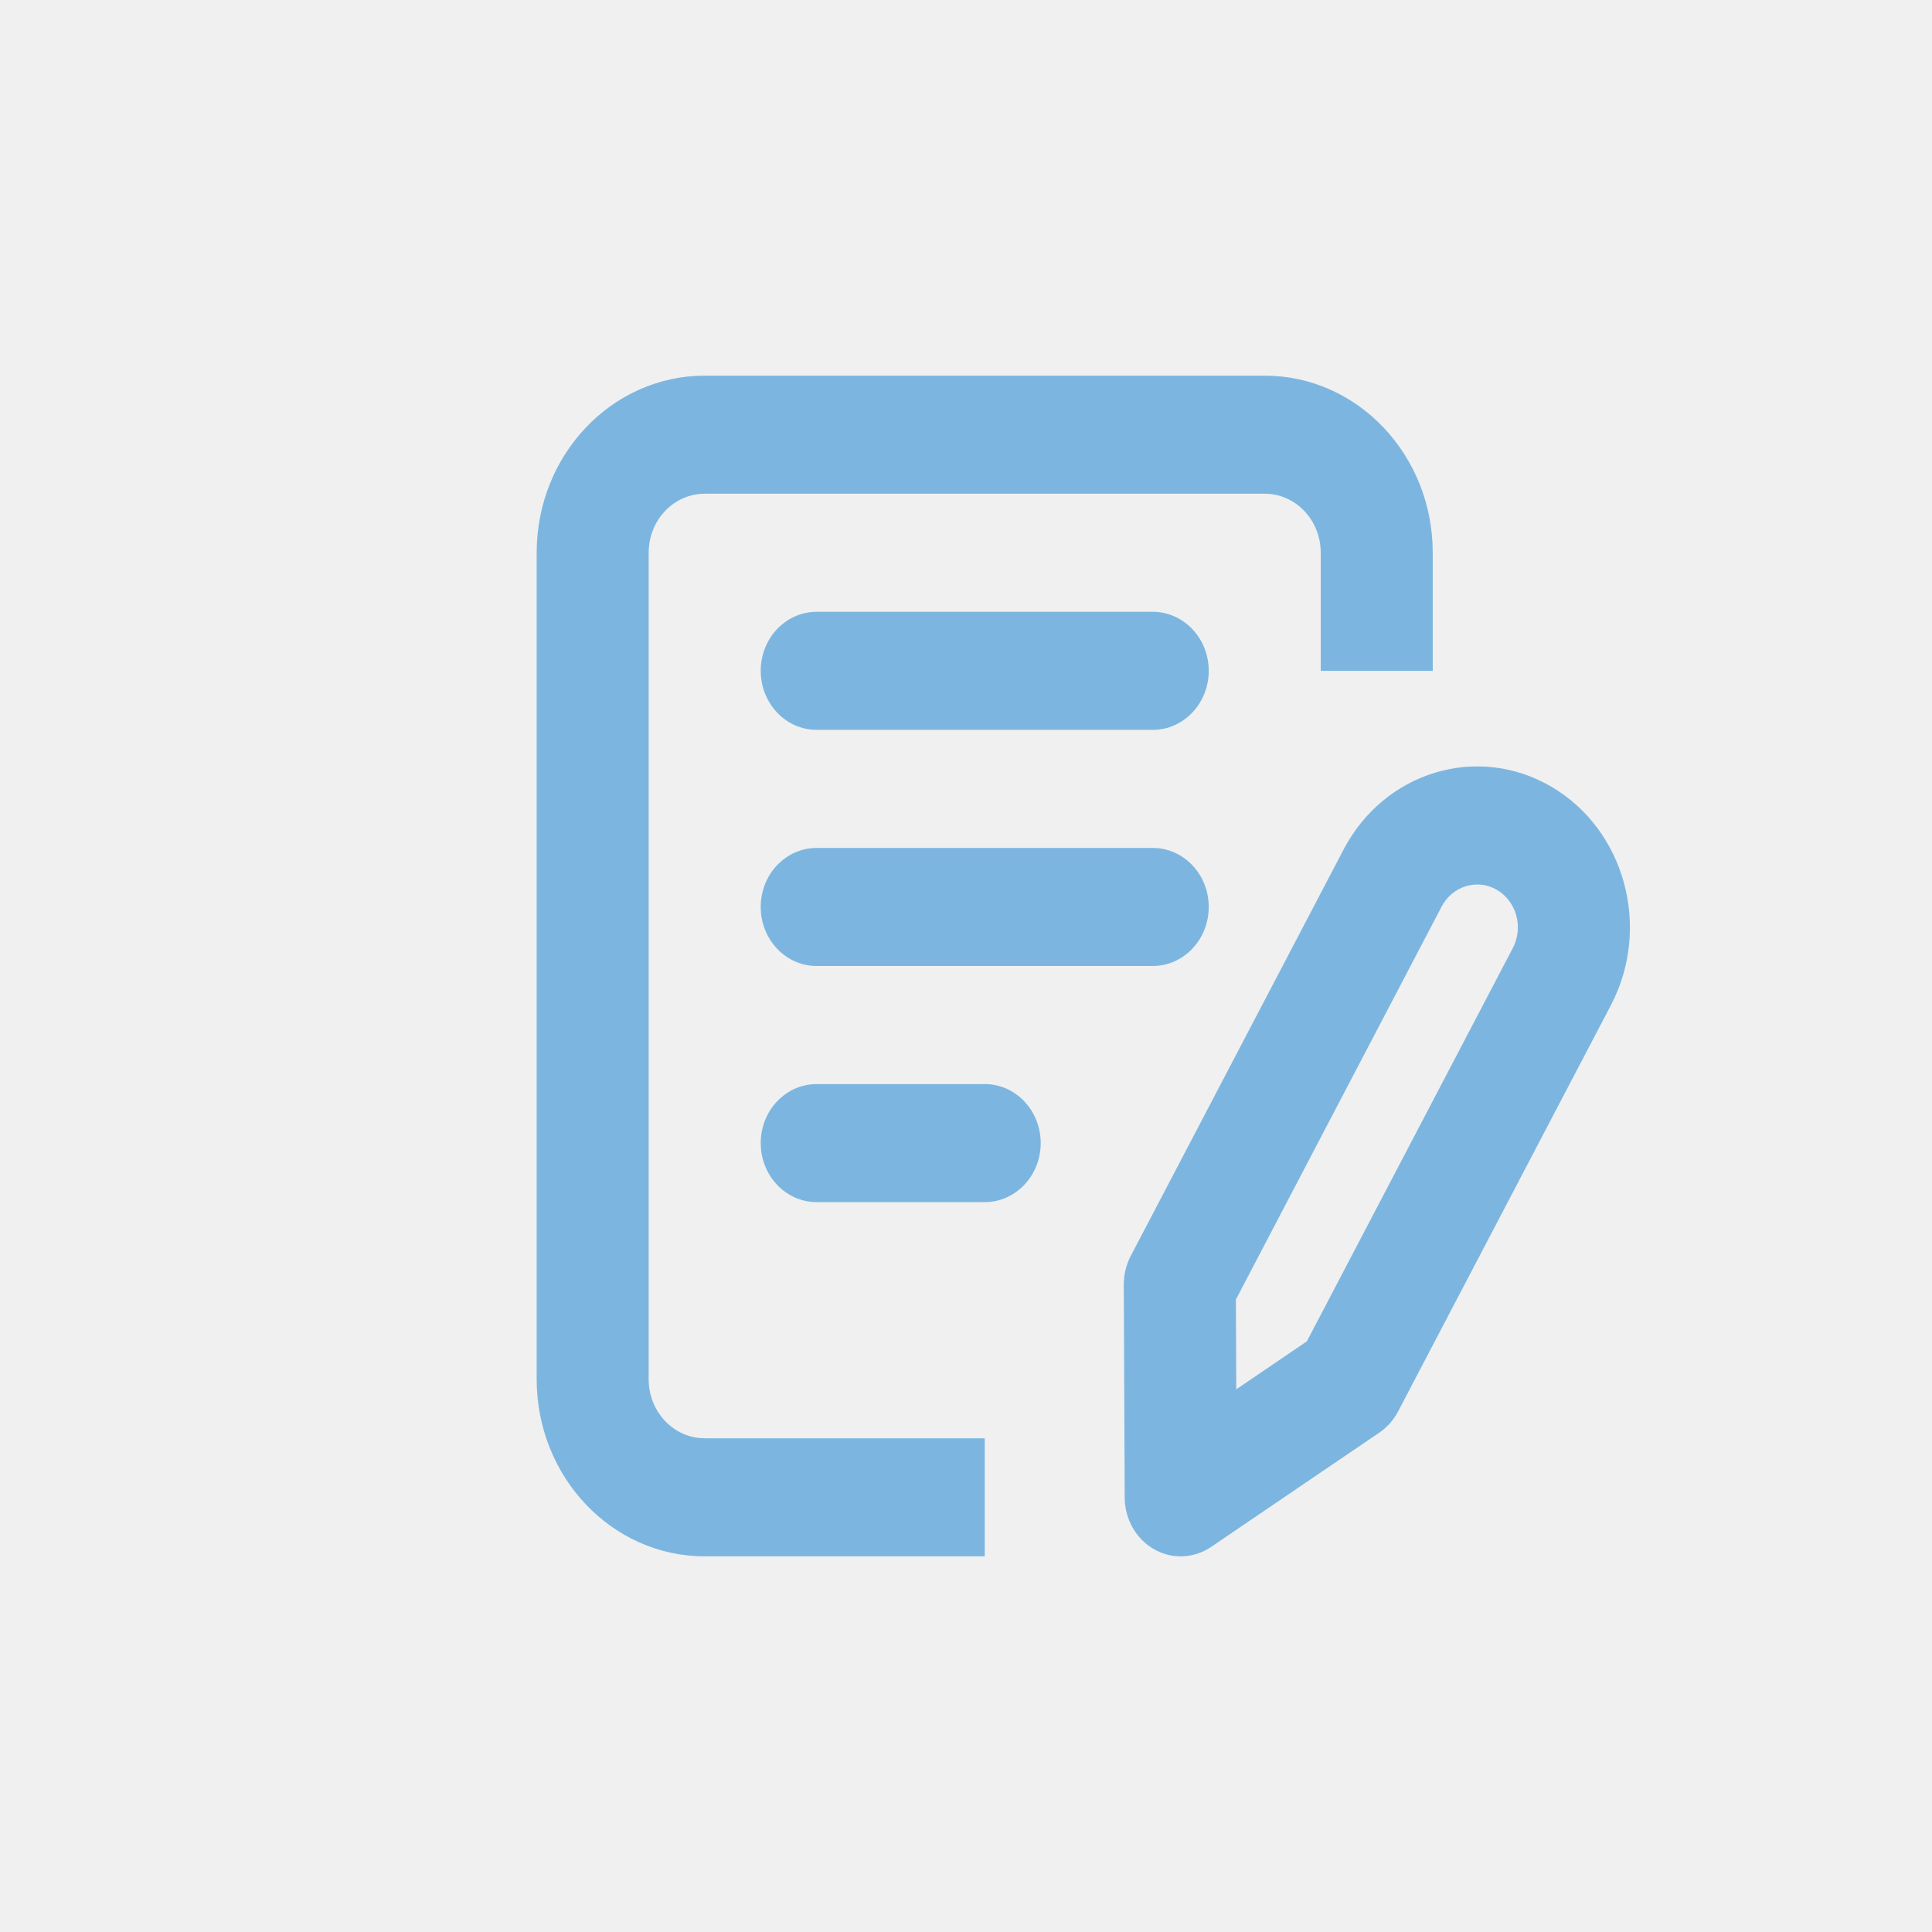
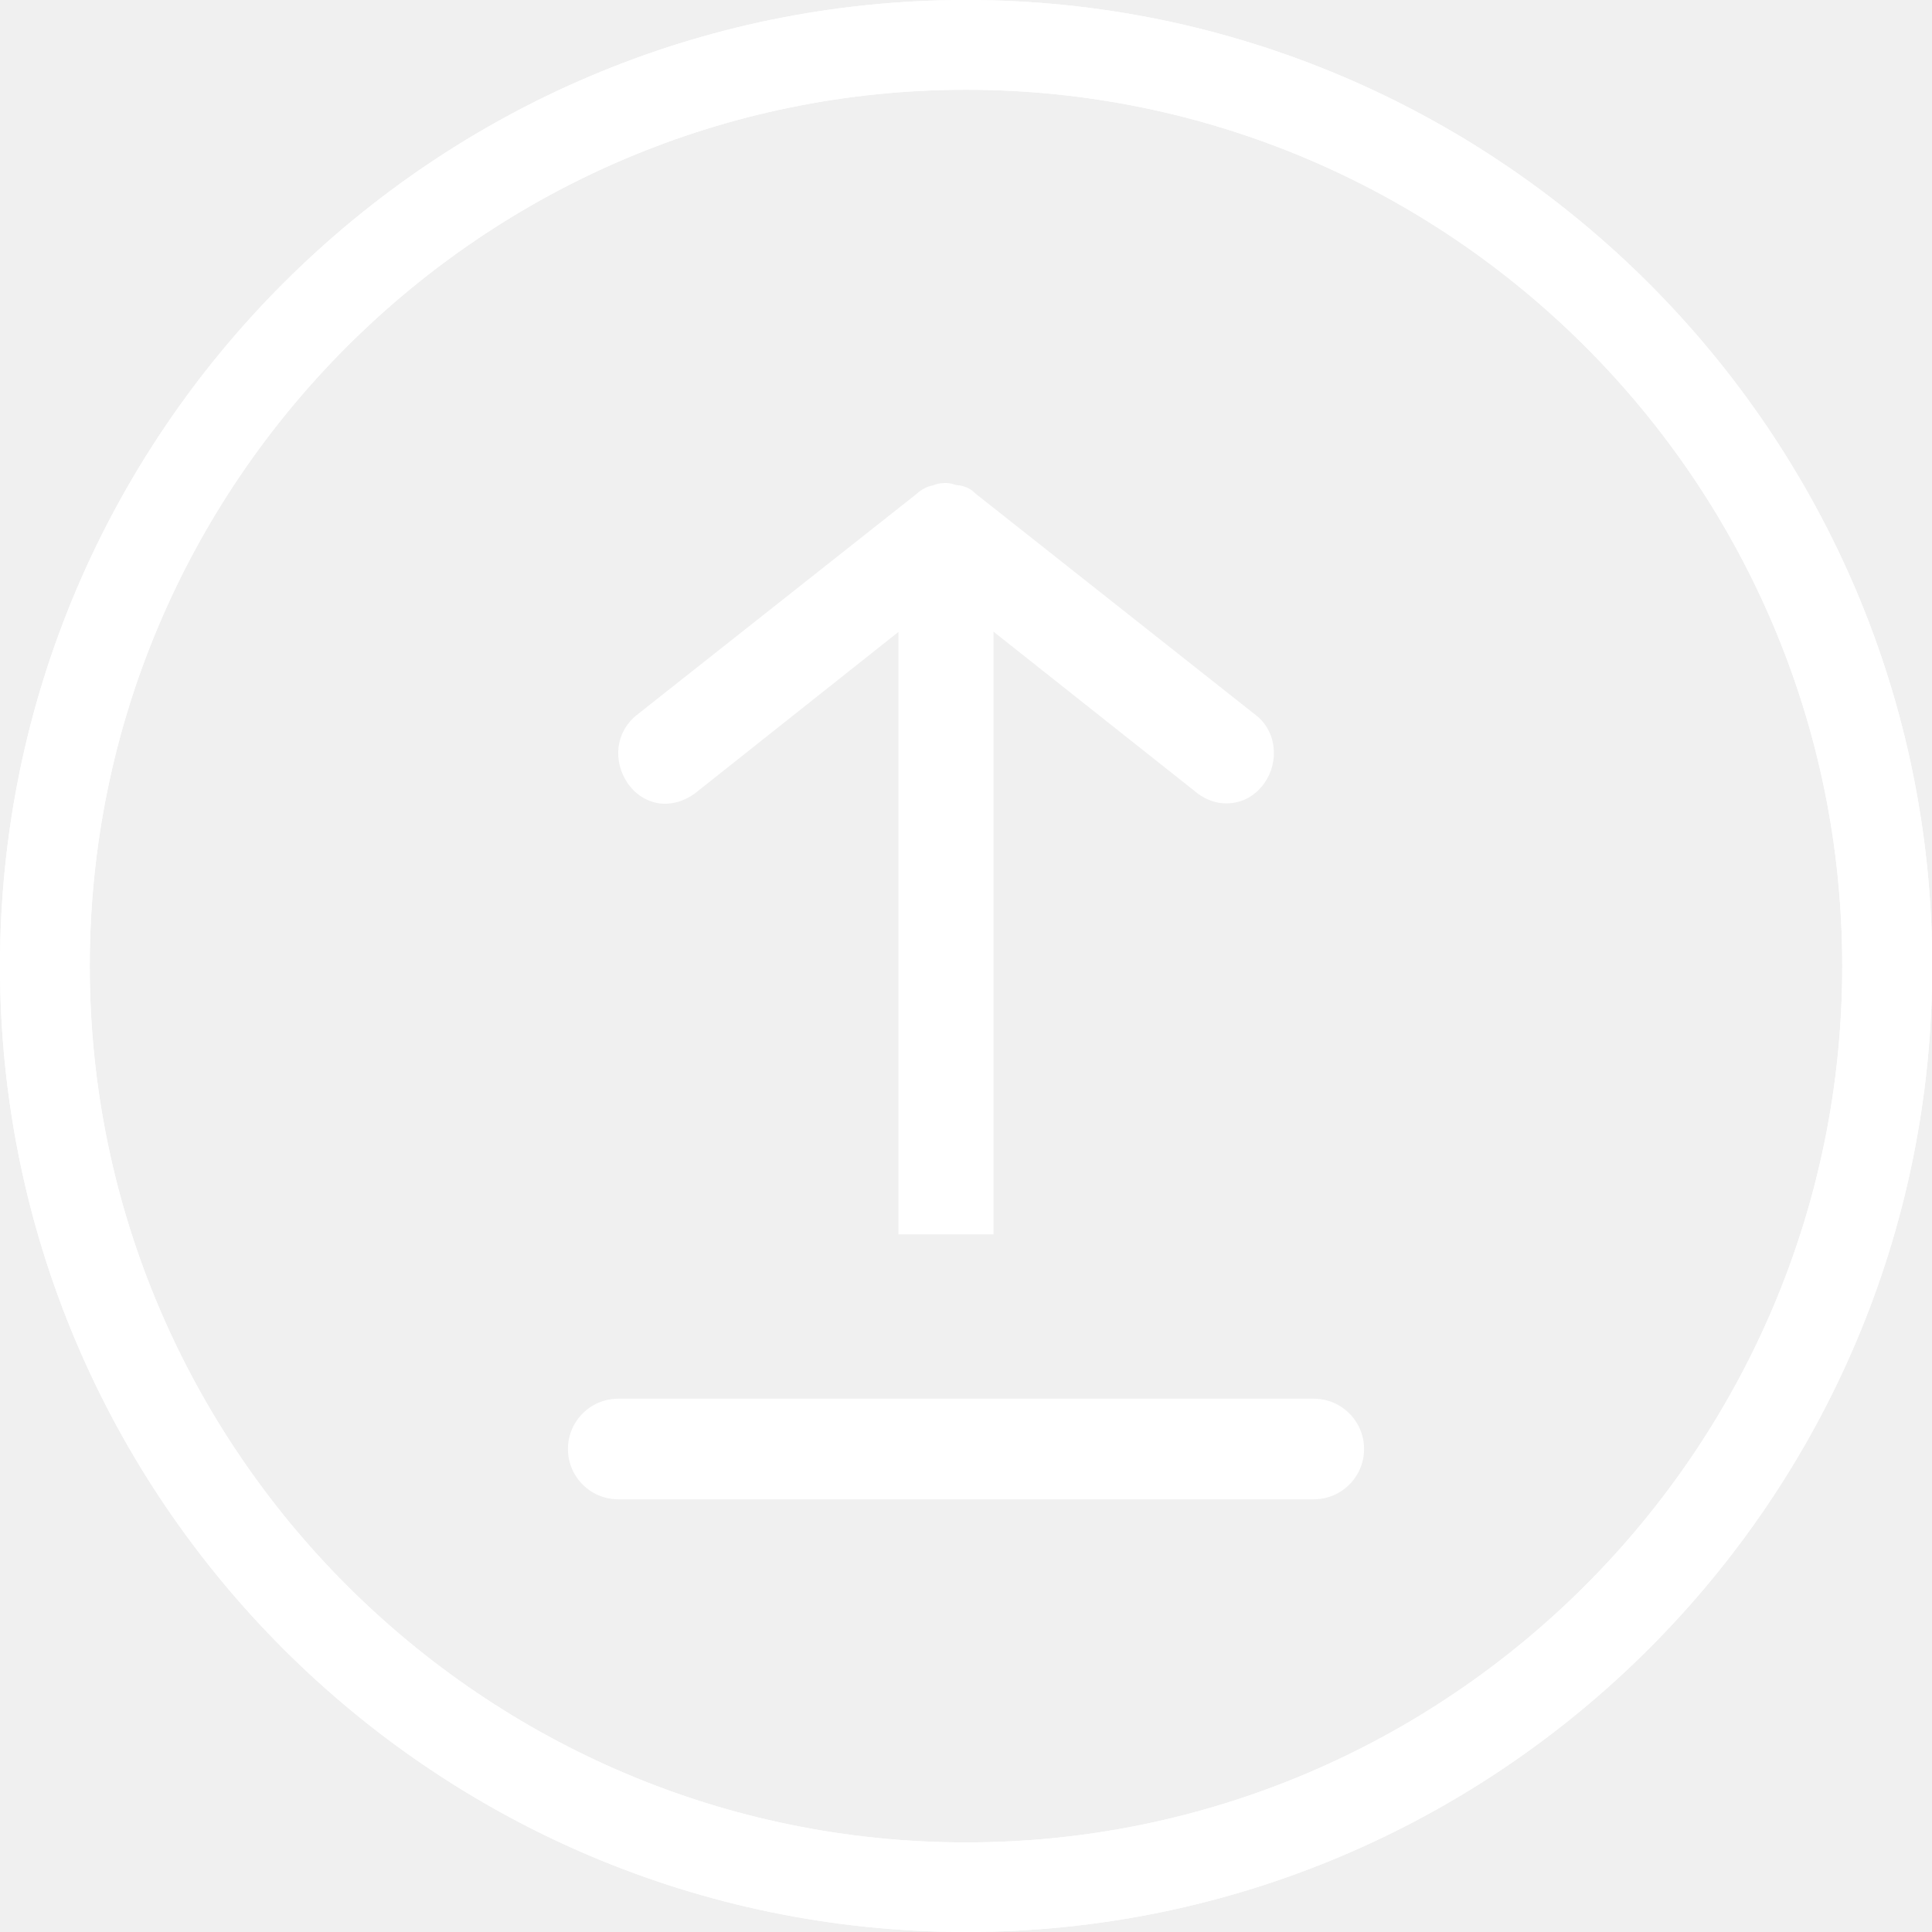
- <svg xmlns="http://www.w3.org/2000/svg" width="36" height="36" viewBox="0 0 36 36" fill="none">
-   <path fill-rule="evenodd" clip-rule="evenodd" d="M13.131 9.2H23.567C24.143 9.2 24.61 9.692 24.61 10.3V12.5H26.697V10.3C26.697 8.477 25.296 7 23.567 7H13.131C11.402 7 10 8.477 10 10.3V25.7C10 27.522 11.402 29 13.131 29H18.349V26.8H13.131C12.554 26.8 12.087 26.307 12.087 25.7V10.3C12.087 9.692 12.554 9.2 13.131 9.2ZM14.175 12.5C14.175 11.892 14.641 11.4 15.218 11.4H21.479C22.056 11.4 22.523 11.893 22.523 12.5C22.523 13.107 22.055 13.6 21.479 13.6H15.218C14.641 13.6 14.175 13.107 14.175 12.5ZM14.175 16.9C14.175 16.292 14.641 15.8 15.218 15.8H21.479C22.056 15.8 22.523 16.292 22.523 16.9C22.523 17.508 22.055 18 21.479 18H15.218C14.641 18 14.175 17.507 14.175 16.9ZM15.218 20.2C14.641 20.2 14.175 20.692 14.175 21.3C14.175 21.907 14.641 22.4 15.218 22.4H18.349C18.925 22.4 19.392 21.907 19.392 21.3C19.392 20.692 18.925 20.2 18.349 20.2H15.218ZM28.9 14.655C27.525 13.854 25.794 14.381 25.035 15.831L21.07 23.402C20.984 23.566 20.939 23.751 20.94 23.939L20.957 27.905C20.959 28.307 21.168 28.676 21.503 28.867C21.838 29.059 22.246 29.042 22.567 28.825L25.703 26.694C25.848 26.595 25.968 26.46 26.051 26.301L30.017 18.73C30.776 17.279 30.276 15.456 28.901 14.655L28.9 14.655ZM26.862 16.894C27.064 16.508 27.526 16.368 27.892 16.581C28.258 16.794 28.391 17.28 28.189 17.666L24.351 24.994L23.036 25.888L23.029 24.215L26.862 16.894Z" fill="#7CB6E0" />
+ <svg xmlns="http://www.w3.org/2000/svg" width="24" height="24" viewBox="0 0 24 24" fill="none">
+   <g clip-path="url(#clip0_4242_6960)">
+     <path d="M12.001 0C5.384 0 0 5.384 0 12.001C0 18.619 5.384 24 12.001 24C18.619 24 24.003 18.616 24.003 12.001C24.003 5.387 18.616 0 12.001 0ZM22.885 12.001C22.885 18.002 18.002 22.887 12.001 22.887C6.001 22.887 1.115 18.002 1.115 12.001C1.115 6.001 5.998 1.115 12.001 1.115C18.004 1.115 22.885 5.998 22.885 12.001Z" fill="white" />
+     <path d="M12.001 0C5.384 0 0 5.384 0 12.001C0 18.619 5.384 24 12.001 24C18.619 24 24.003 18.616 24.003 12.001C24.003 5.387 18.616 0 12.001 0ZM22.885 12.001C22.885 18.002 18.002 22.887 12.001 22.887C6.001 22.887 1.115 18.002 1.115 12.001C1.115 6.001 5.998 1.115 12.001 1.115C18.004 1.115 22.885 5.998 22.885 12.001Z" fill="white" />
+     <path fill-rule="evenodd" clip-rule="evenodd" d="M12.342 15.333V7.847L14.887 9.864C14.996 9.94 15.112 9.98 15.23 9.98C15.422 9.98 15.588 9.894 15.706 9.729C15.801 9.594 15.839 9.434 15.82 9.277C15.801 9.112 15.716 8.967 15.588 8.874L12.12 6.133C12.085 6.096 12.009 6.032 11.876 6.025L11.87 6.023C11.84 6.013 11.8 6 11.753 6C11.722 6 11.659 6 11.592 6.029C11.514 6.042 11.438 6.086 11.389 6.133L7.923 8.872C7.791 8.972 7.706 9.115 7.684 9.279C7.665 9.437 7.706 9.596 7.798 9.731C7.895 9.869 8.032 9.957 8.191 9.98C8.34 9.999 8.494 9.957 8.631 9.857L11.161 7.85V15.333H12.342Z" fill="white" />
+     <path d="M7.68 18H16.32" stroke="white" stroke-width="1.25" stroke-linecap="round" />
+   </g>
+   <defs>
+     <clipPath id="clip0_4242_6960">
+       <rect width="24" height="24" fill="white" />
+     </clipPath>
+   </defs>
</svg>
